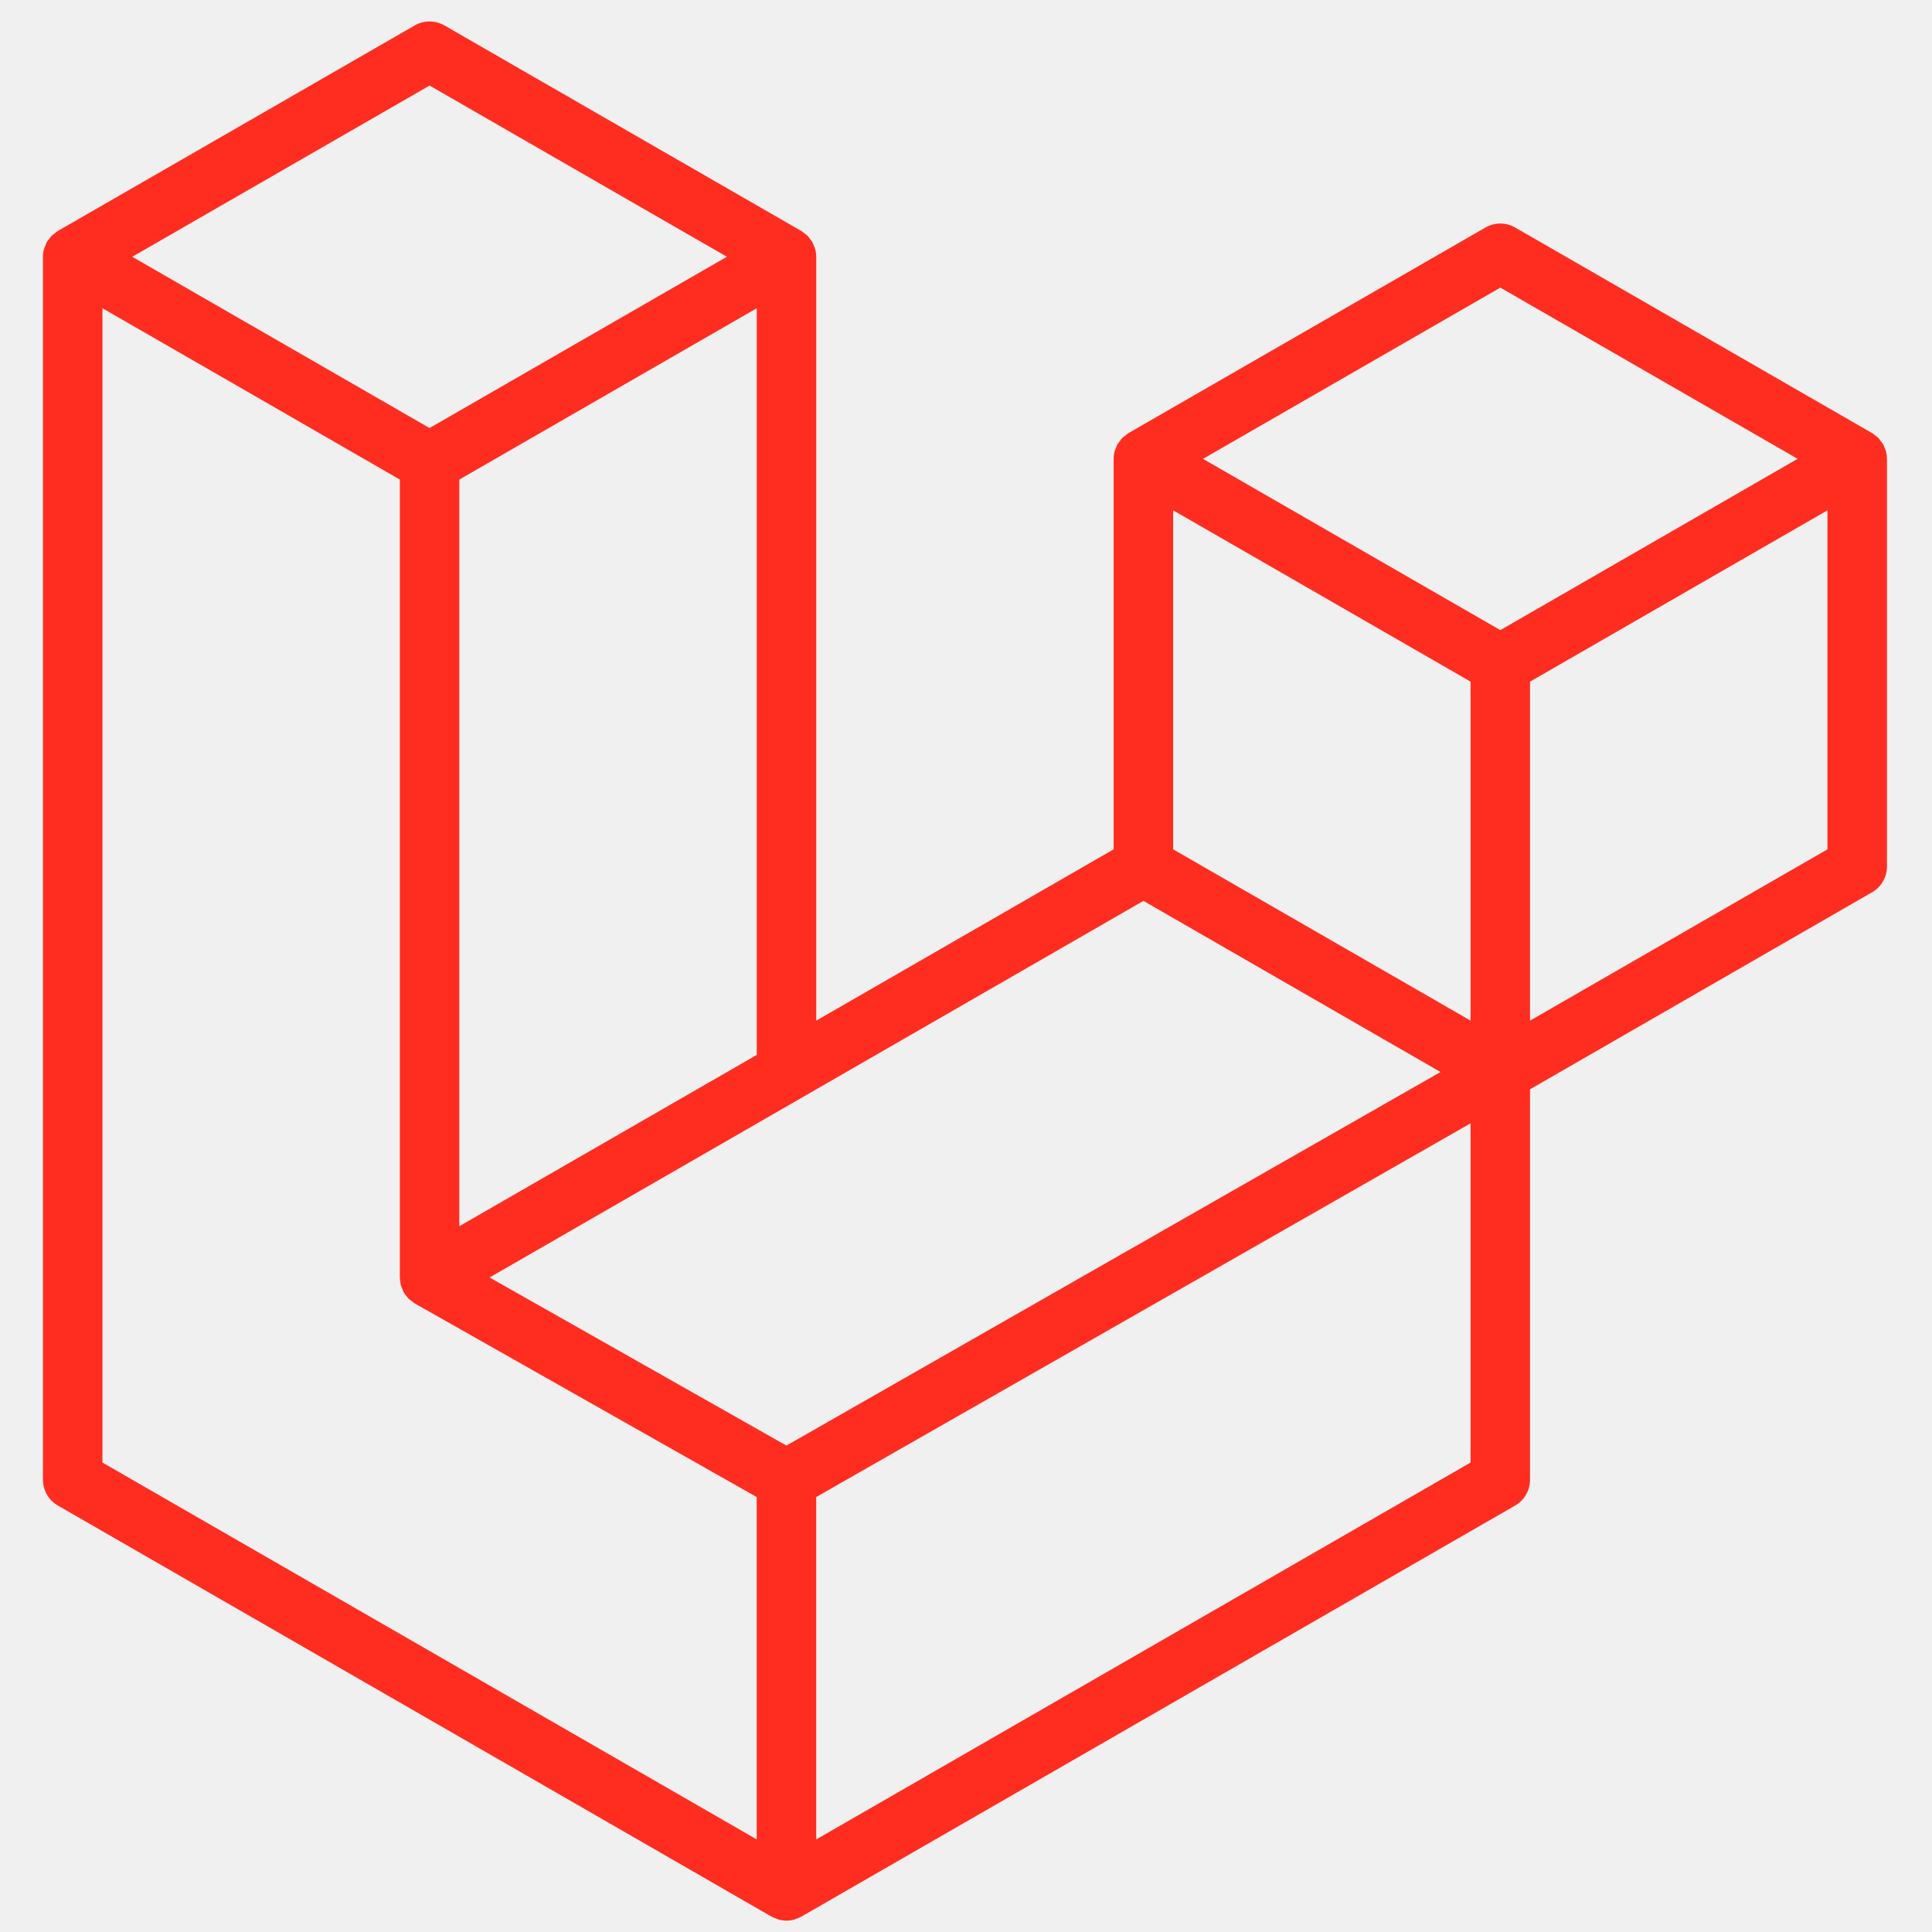
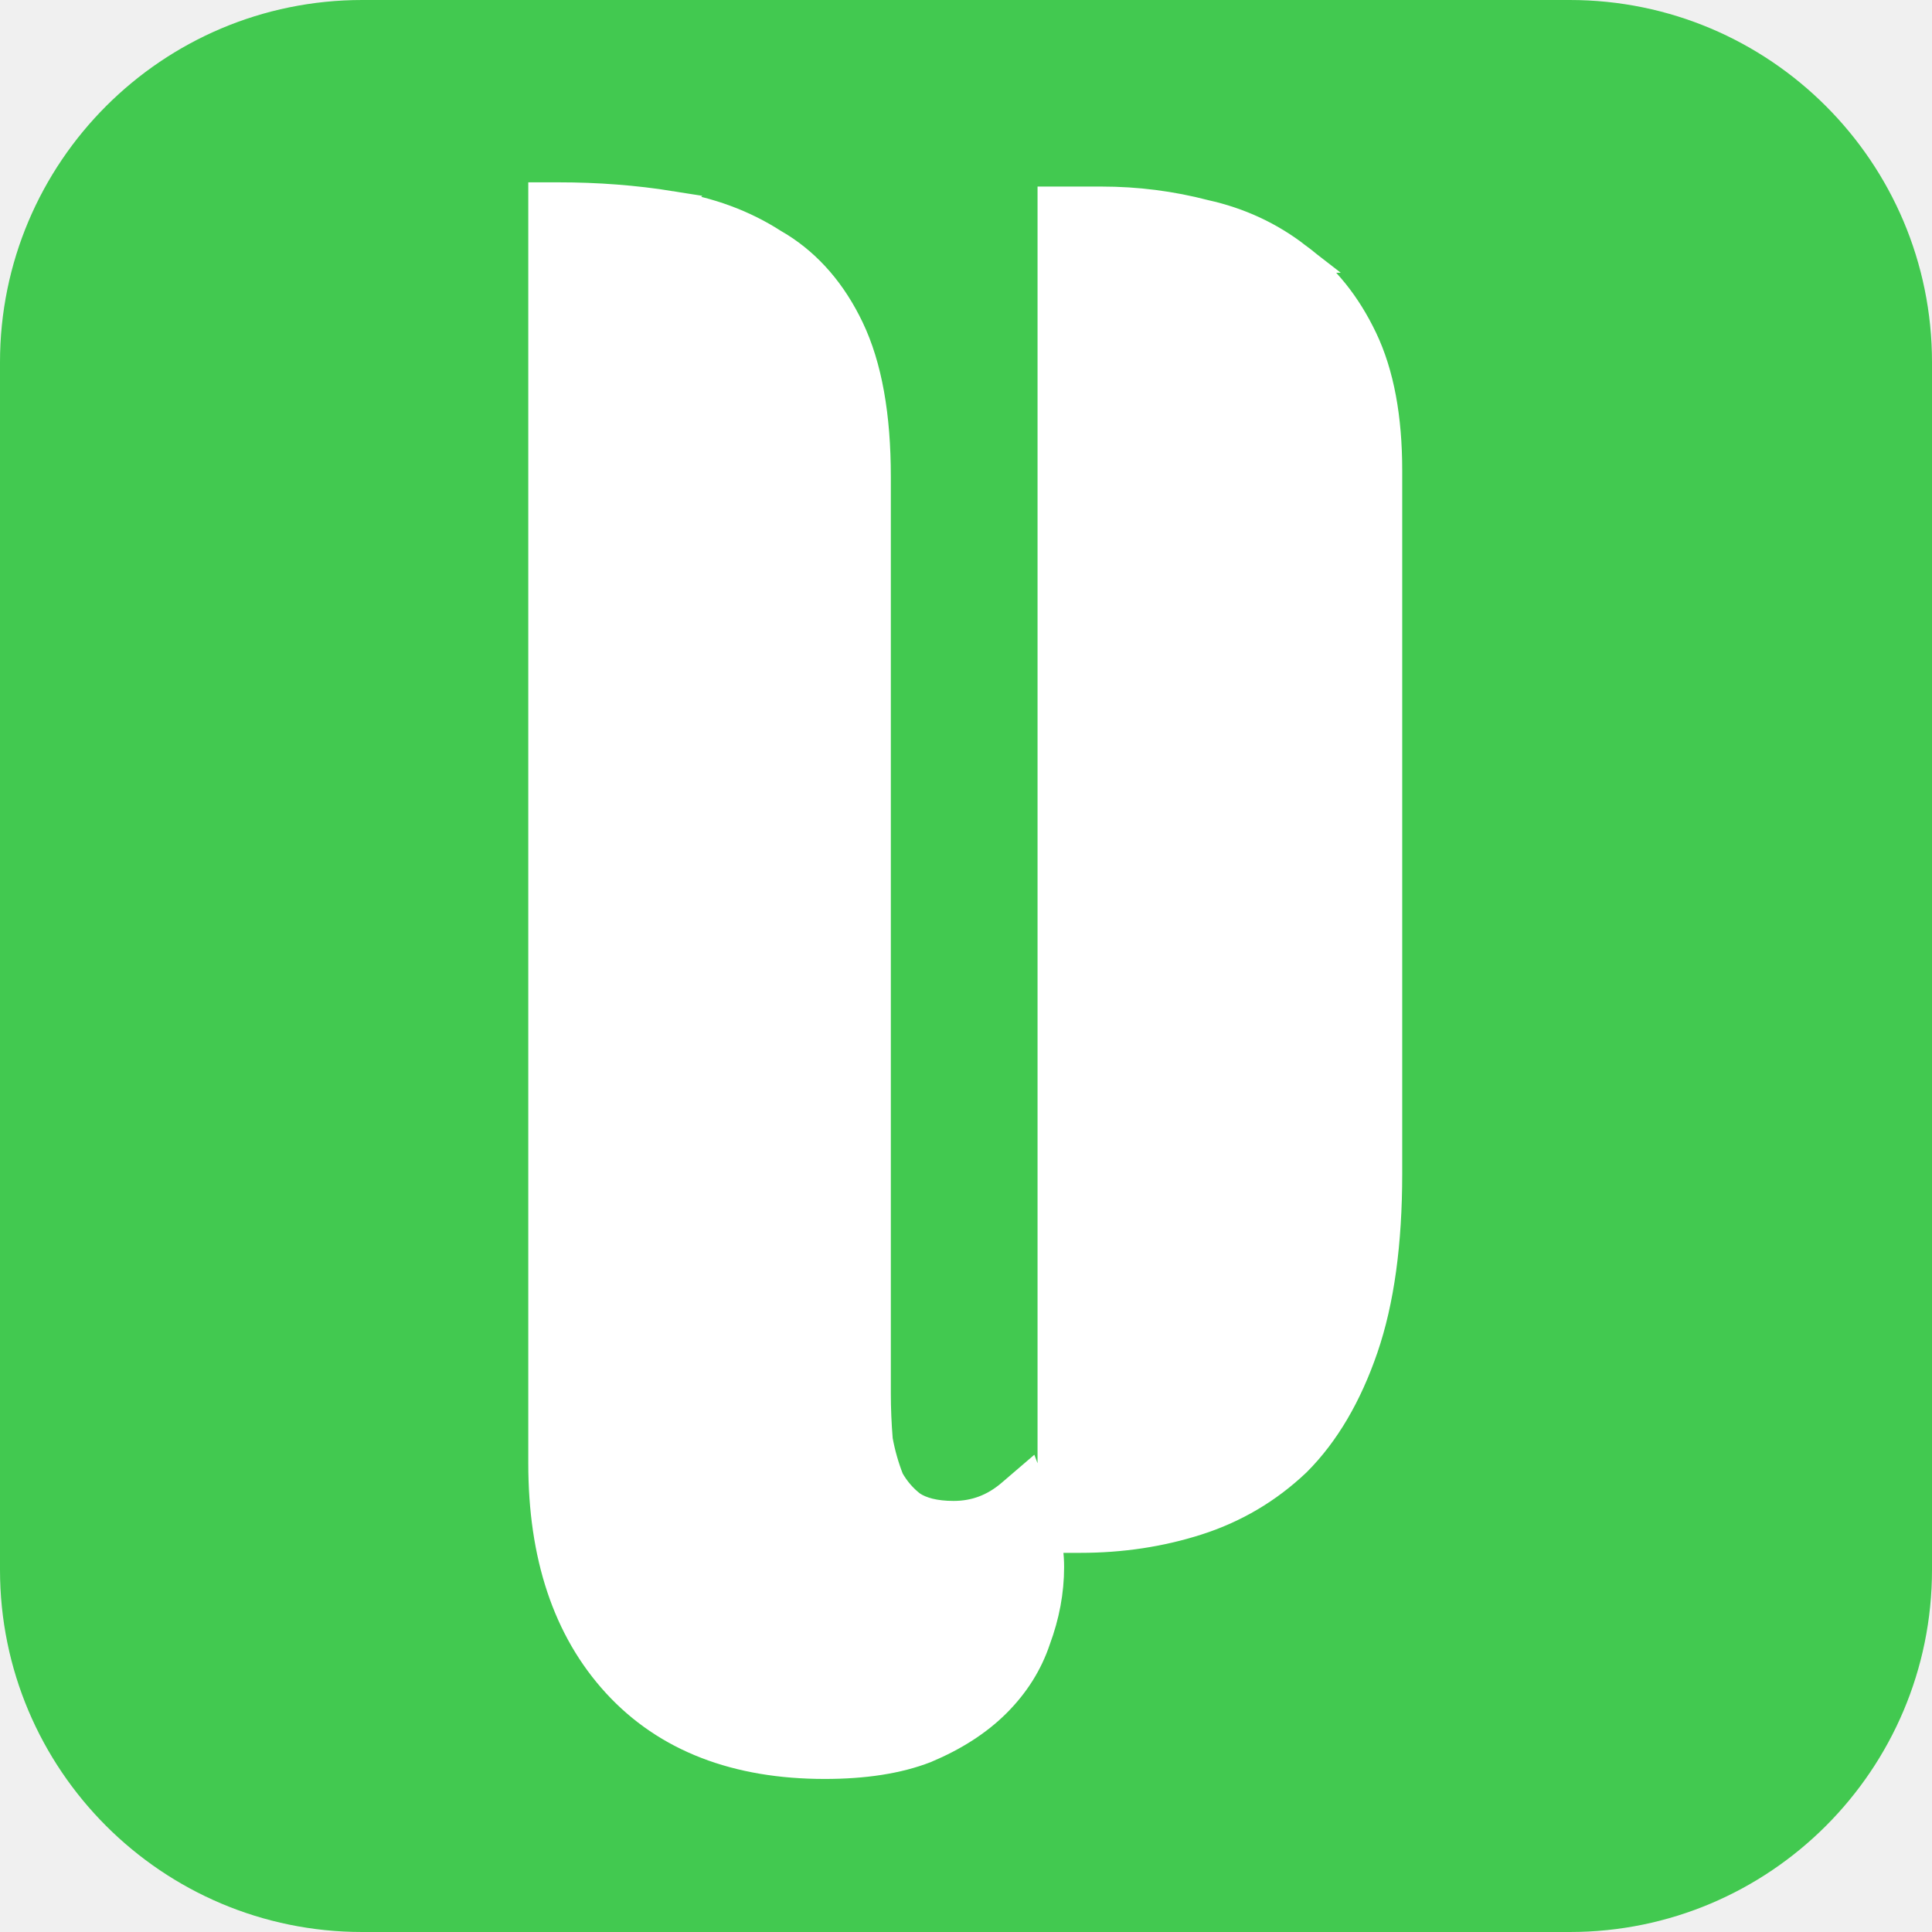
- <svg xmlns="http://www.w3.org/2000/svg" width="166" height="166" viewBox="0 0 166 166" fill="none">
-   <path fill-rule="evenodd" clip-rule="evenodd" d="M162.041 38.759C162.099 38.977 162.129 39.201 162.13 39.426V74.452C162.13 74.902 162.011 75.344 161.786 75.733C161.561 76.122 161.237 76.444 160.847 76.668L131.462 93.594V127.141C131.462 128.054 130.977 128.897 130.186 129.357L68.847 164.683C68.707 164.763 68.554 164.814 68.401 164.868C68.343 164.887 68.289 164.922 68.228 164.938C67.8 165.051 67.349 165.051 66.92 164.938C66.85 164.919 66.786 164.881 66.719 164.855C66.579 164.804 66.432 164.76 66.298 164.683L4.972 129.357C4.583 129.133 4.259 128.81 4.034 128.421C3.808 128.032 3.69 127.591 3.689 127.141L3.689 22.063C3.689 21.834 3.721 21.61 3.779 21.393C3.798 21.32 3.843 21.253 3.868 21.179C3.916 21.045 3.961 20.908 4.031 20.783C4.079 20.7 4.149 20.633 4.206 20.557C4.28 20.454 4.347 20.349 4.433 20.26C4.506 20.186 4.602 20.132 4.685 20.068C4.778 19.992 4.861 19.909 4.966 19.848L35.633 2.185C36.022 1.961 36.462 1.844 36.91 1.844C37.358 1.844 37.798 1.961 38.186 2.185L68.851 19.848H68.857C68.959 19.912 69.045 19.992 69.138 20.065C69.221 20.129 69.313 20.186 69.387 20.257C69.476 20.349 69.54 20.454 69.616 20.557C69.671 20.633 69.744 20.7 69.789 20.783C69.862 20.911 69.904 21.045 69.955 21.179C69.98 21.253 70.025 21.32 70.044 21.396C70.103 21.614 70.133 21.838 70.133 22.063V87.694L95.686 72.974V39.423C95.686 39.2 95.718 38.973 95.775 38.759C95.798 38.683 95.839 38.615 95.865 38.542C95.916 38.408 95.96 38.271 96.031 38.146C96.079 38.063 96.149 37.996 96.203 37.92C96.279 37.818 96.343 37.712 96.433 37.623C96.506 37.549 96.599 37.495 96.681 37.431C96.777 37.355 96.86 37.272 96.962 37.211L127.633 19.548C128.021 19.324 128.461 19.206 128.91 19.206C129.358 19.206 129.798 19.324 130.186 19.548L160.85 37.211C160.959 37.275 161.042 37.355 161.137 37.428C161.217 37.492 161.31 37.549 161.383 37.62C161.473 37.712 161.536 37.818 161.613 37.92C161.67 37.996 161.741 38.063 161.785 38.146C161.859 38.271 161.9 38.408 161.951 38.542C161.98 38.615 162.021 38.683 162.041 38.759ZM157.018 72.974V43.848L146.287 50.028L131.462 58.568V87.694L157.021 72.974H157.018ZM126.354 125.663V96.518L111.771 104.85L70.13 128.626V158.046L126.354 125.663ZM8.801 26.485V125.663L65.018 158.043V128.629L35.649 112L35.64 111.994L35.627 111.988C35.528 111.93 35.445 111.847 35.353 111.777C35.273 111.713 35.18 111.662 35.11 111.592L35.104 111.582C35.021 111.502 34.963 111.403 34.893 111.314C34.829 111.228 34.753 111.154 34.702 111.065L34.699 111.055C34.641 110.96 34.606 110.845 34.565 110.736C34.523 110.64 34.469 110.551 34.443 110.449C34.411 110.328 34.405 110.197 34.392 110.072C34.379 109.976 34.354 109.881 34.354 109.785V109.778V41.205L19.532 32.662L8.801 26.485ZM36.913 7.35L11.364 22.063L36.907 36.777L62.453 22.06L36.907 7.35H36.913ZM50.2 99.174L65.022 90.637V26.485L54.291 32.665L39.466 41.205V105.357L50.2 99.174ZM128.91 24.713L103.363 39.426L128.91 54.14L154.453 39.423L128.91 24.713ZM126.354 58.568L111.529 50.028L100.798 43.848V72.974L115.619 81.511L126.354 87.694V58.568ZM67.571 124.205L105.042 102.803L123.772 92.109L98.245 77.405L68.854 94.334L42.066 109.762L67.571 124.205Z" fill="#FF2D20" />
+ <svg xmlns="http://www.w3.org/2000/svg" width="64" height="64" viewBox="0 0 64 64" fill="none">
+   <rect width="64" height="64" rx="12" fill="#42C950" />
+   <path d="M18.5 6.54C19.785 6.54 21.024 6.635 22.219 6.826L22.218 6.827C23.483 7.022 24.616 7.436 25.608 8.076L25.808 8.195C26.792 8.813 27.561 9.717 28.121 10.884C28.726 12.144 29.01 13.79 29.01 15.79V46.17C29.01 46.659 29.031 47.172 29.075 47.708C29.16 48.171 29.286 48.611 29.451 49.03C29.646 49.374 29.892 49.658 30.193 49.888C30.505 50.093 30.956 50.22 31.59 50.22C32.307 50.22 32.94 49.984 33.505 49.5L34.047 49.035L34.298 49.704C34.443 50.09 34.543 50.463 34.598 50.82C34.701 51.15 34.75 51.516 34.75 51.91C34.75 52.715 34.599 53.514 34.304 54.308C34.044 55.087 33.604 55.783 32.993 56.394C32.379 57.008 31.598 57.507 30.664 57.9L30.651 57.906C29.736 58.262 28.619 58.43 27.32 58.43C24.415 58.43 22.097 57.554 20.441 55.748C18.795 53.952 18 51.508 18 48.48V6.54H18.5ZM36.49 6.68C37.652 6.68 38.791 6.825 39.906 7.116H39.905C41.041 7.366 42.061 7.838 42.957 8.535H42.956C43.867 9.197 44.59 10.102 45.131 11.234C45.687 12.397 45.95 13.854 45.95 15.58V38.89C45.95 41.163 45.69 43.09 45.153 44.652C44.621 46.199 43.886 47.462 42.934 48.414L42.924 48.423C41.983 49.315 40.89 49.96 39.652 50.356C38.433 50.746 37.145 50.94 35.79 50.94H34.87V6.68H36.49Z" fill="white" stroke="white" />
</svg>
